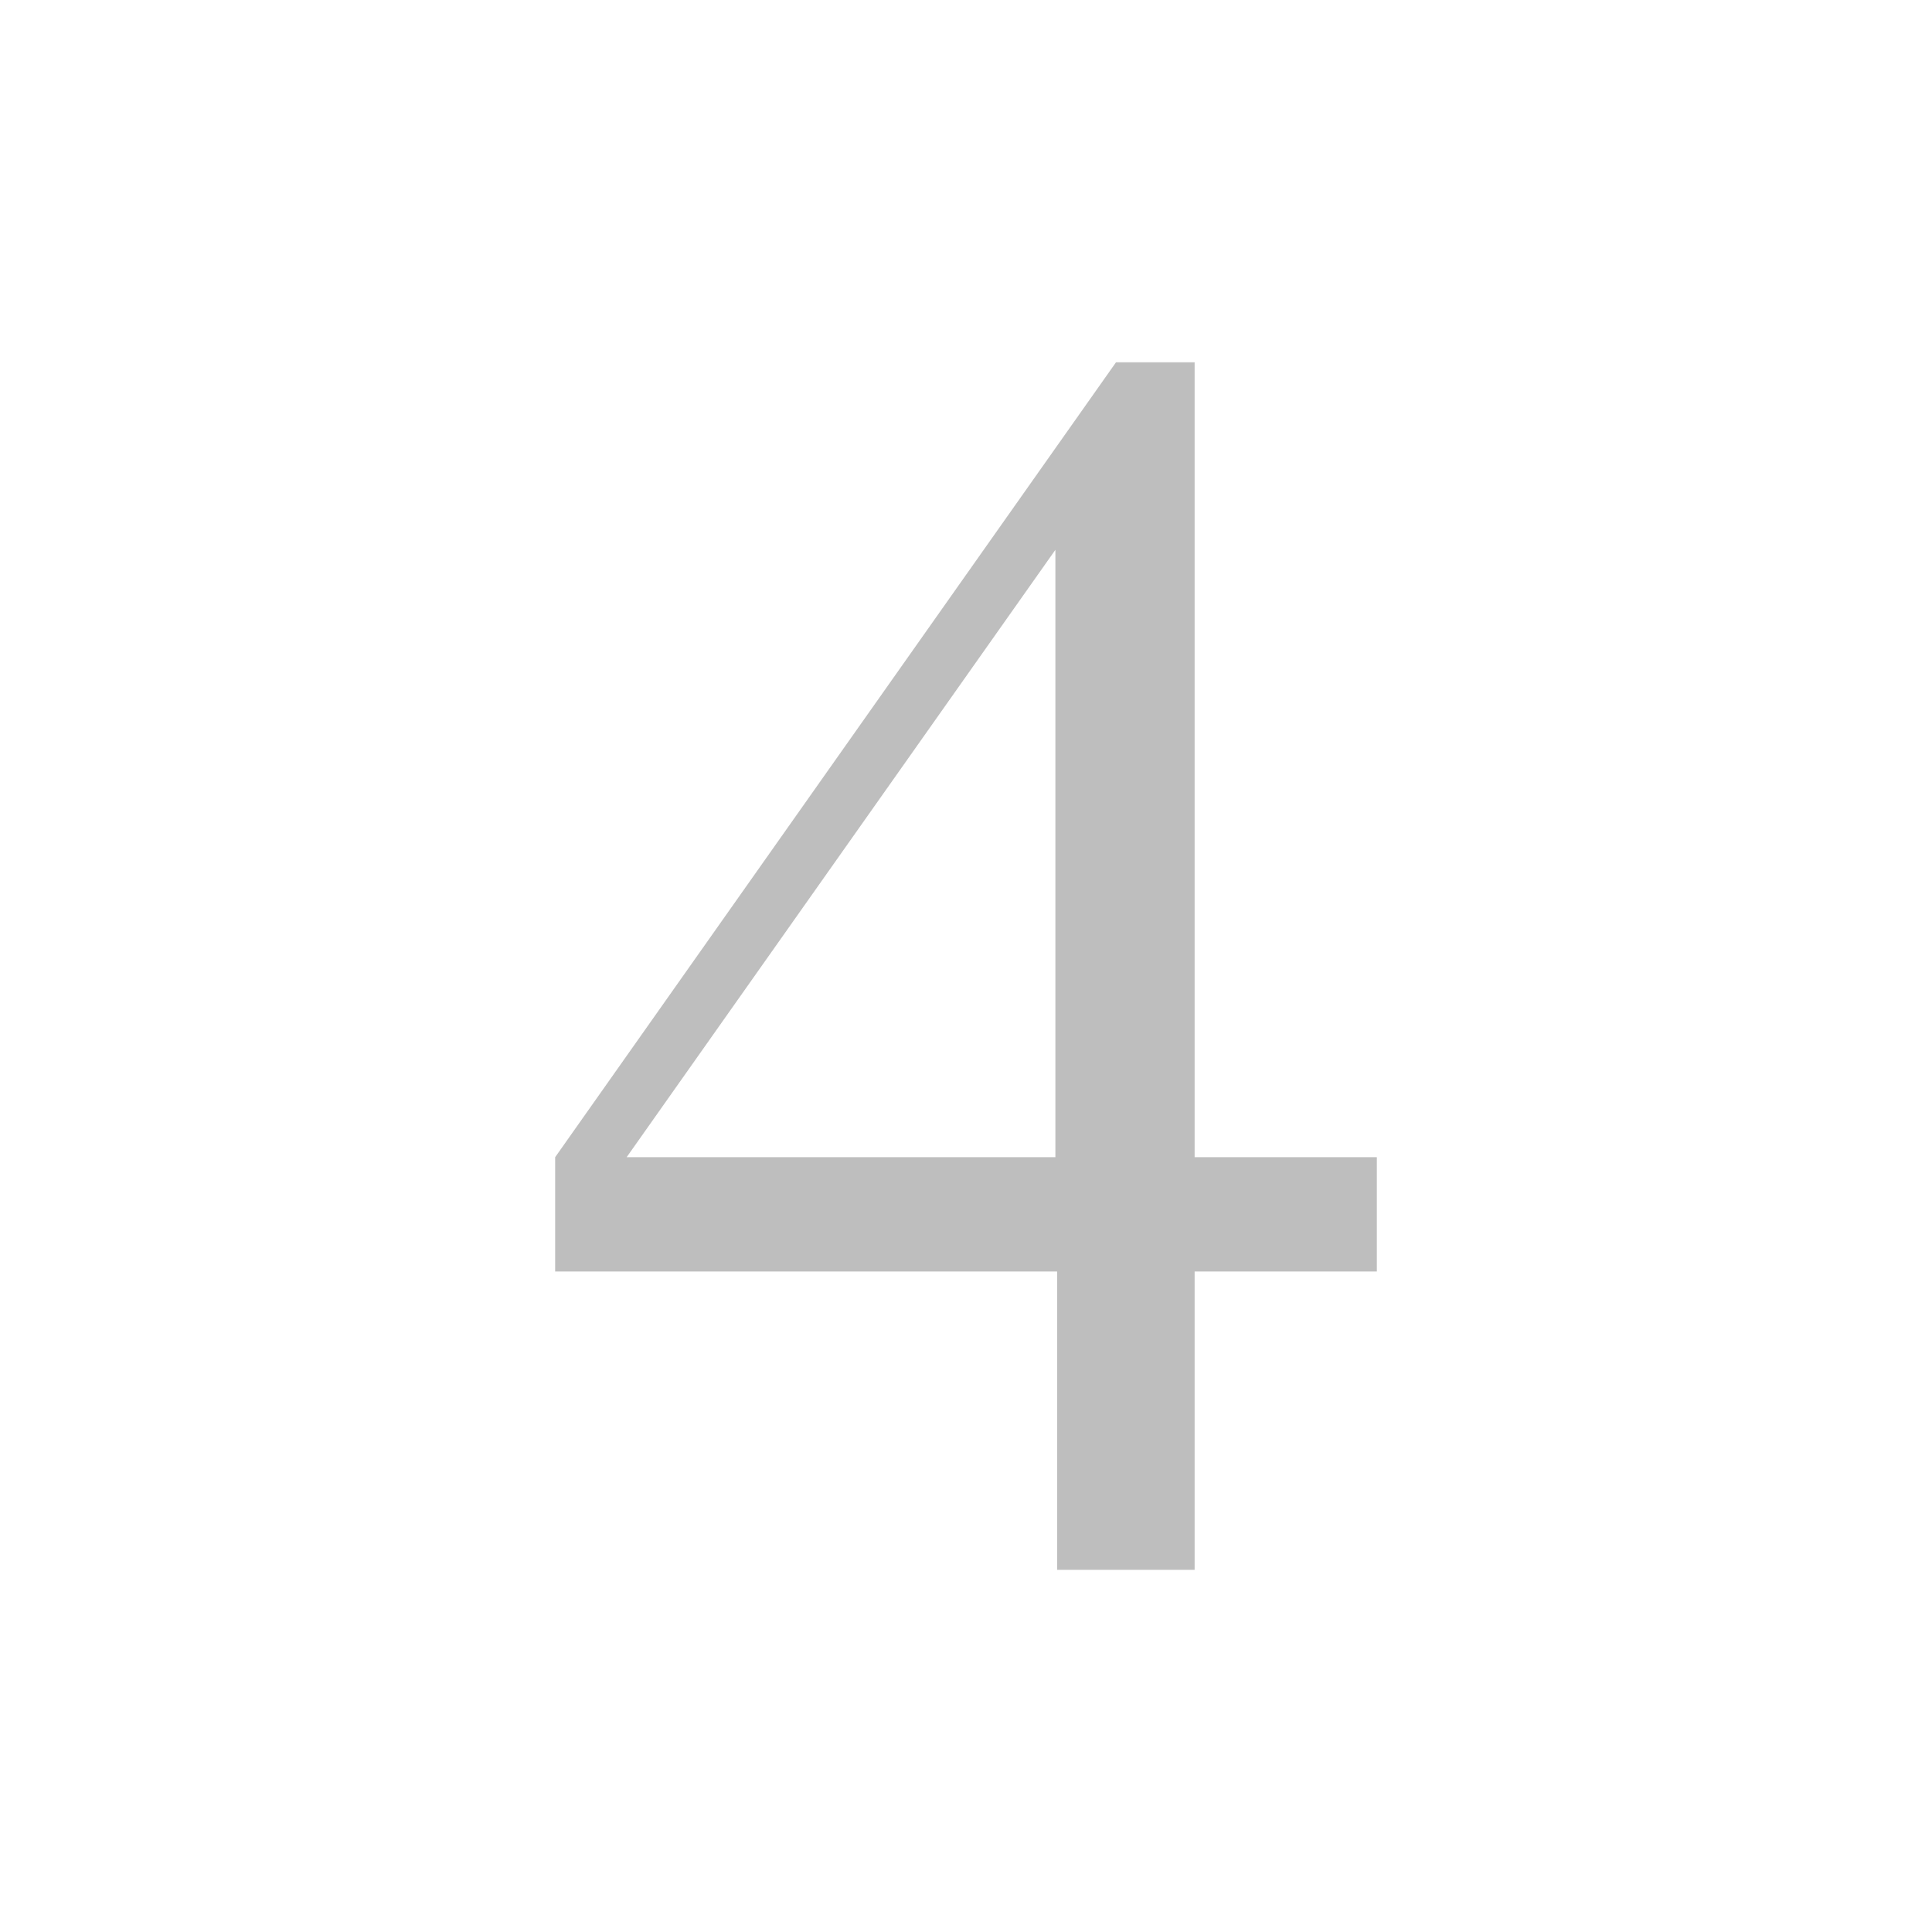
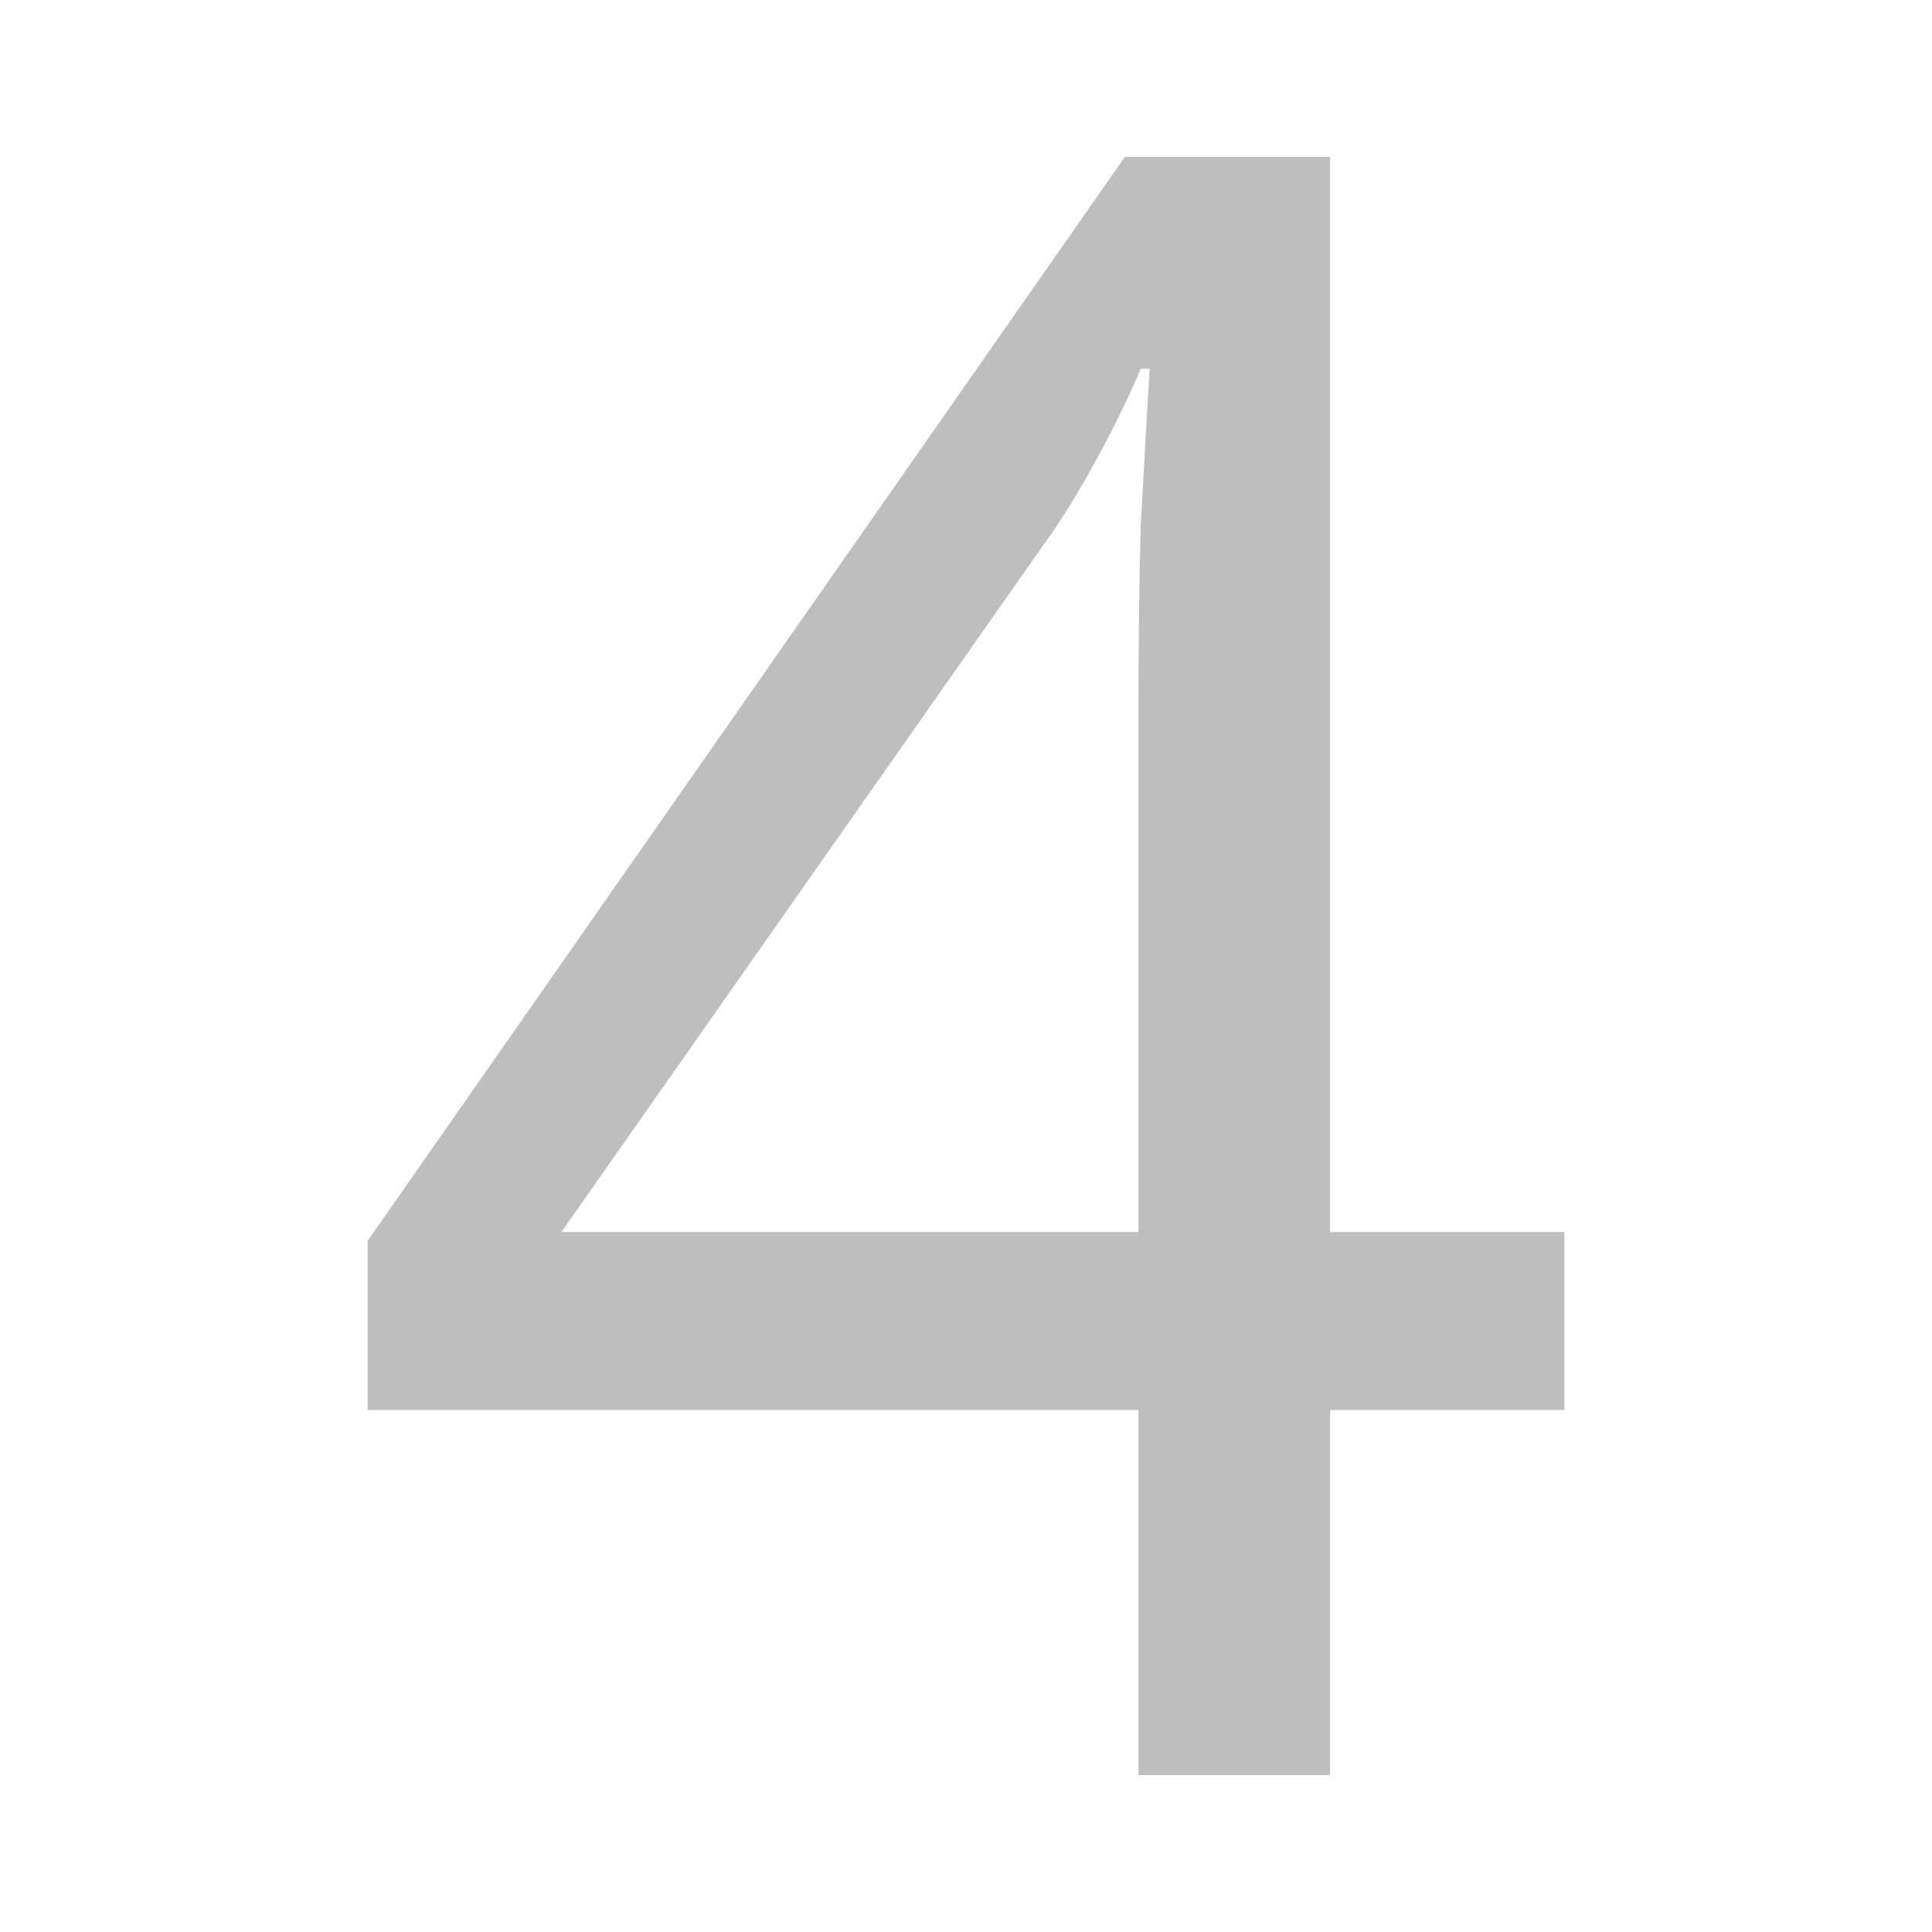
<svg xmlns="http://www.w3.org/2000/svg" id="svg7384" height="16" width="16" version="1.1">
  <defs id="defs10" />
-   <g style="font-size:13.661px;font-style:normal;font-variant:normal;font-weight:500;font-stretch:normal;line-height:125%;letter-spacing:0px;word-spacing:0px;fill:#bebebe;fill-opacity:1;stroke:none;font-family:Rekha;-inkscape-font-specification:Rekha Medium" id="text3001" transform="matrix(1.108835,0,0,1.108835,0.02476664,-1.585994)">
-     <path d="m 10.261,10.073 0,0.854 -1.361,0 0,2.228 -1.027,0 0,-2.228 -3.749,0 0,-0.854 4.189,-5.937 0.587,0 0,5.937 1.361,0 m -2.401,0 0,-4.536 -3.202,4.536 3.202,0" id="path2985" />
+   <g aria-label="4" style="font-style:normal;font-variant:normal;font-weight:normal;font-stretch:normal;font-size:18.667px;line-height:1.25;font-family:'Noto Sans';-inkscape-font-specification:'Noto Sans, Normal';font-variant-ligatures:normal;font-variant-caps:normal;font-variant-numeric:normal;font-feature-settings:normal;text-align:start;letter-spacing:0px;word-spacing:0px;writing-mode:lr-tb;text-anchor:start;fill:#bebebe;fill-opacity:1;stroke:none;stroke-width:0.458" id="text816">
+     <path d="m 12.956,11.677 h -1.941 v 3.024 H 9.428 v -3.024 H 3.044 v -1.4 L 9.316,1.299 h 1.699 V 10.203 H 12.956 Z M 9.428,10.203 V 6.003 Q 9.428,5.032 9.447,4.36 9.484,3.669 9.521,3.053 H 9.447 Q 9.297,3.408 9.073,3.819 8.849,4.229 8.644,4.509 L 4.649,10.203 Z" style="" id="path824" />
  </g>
</svg>
